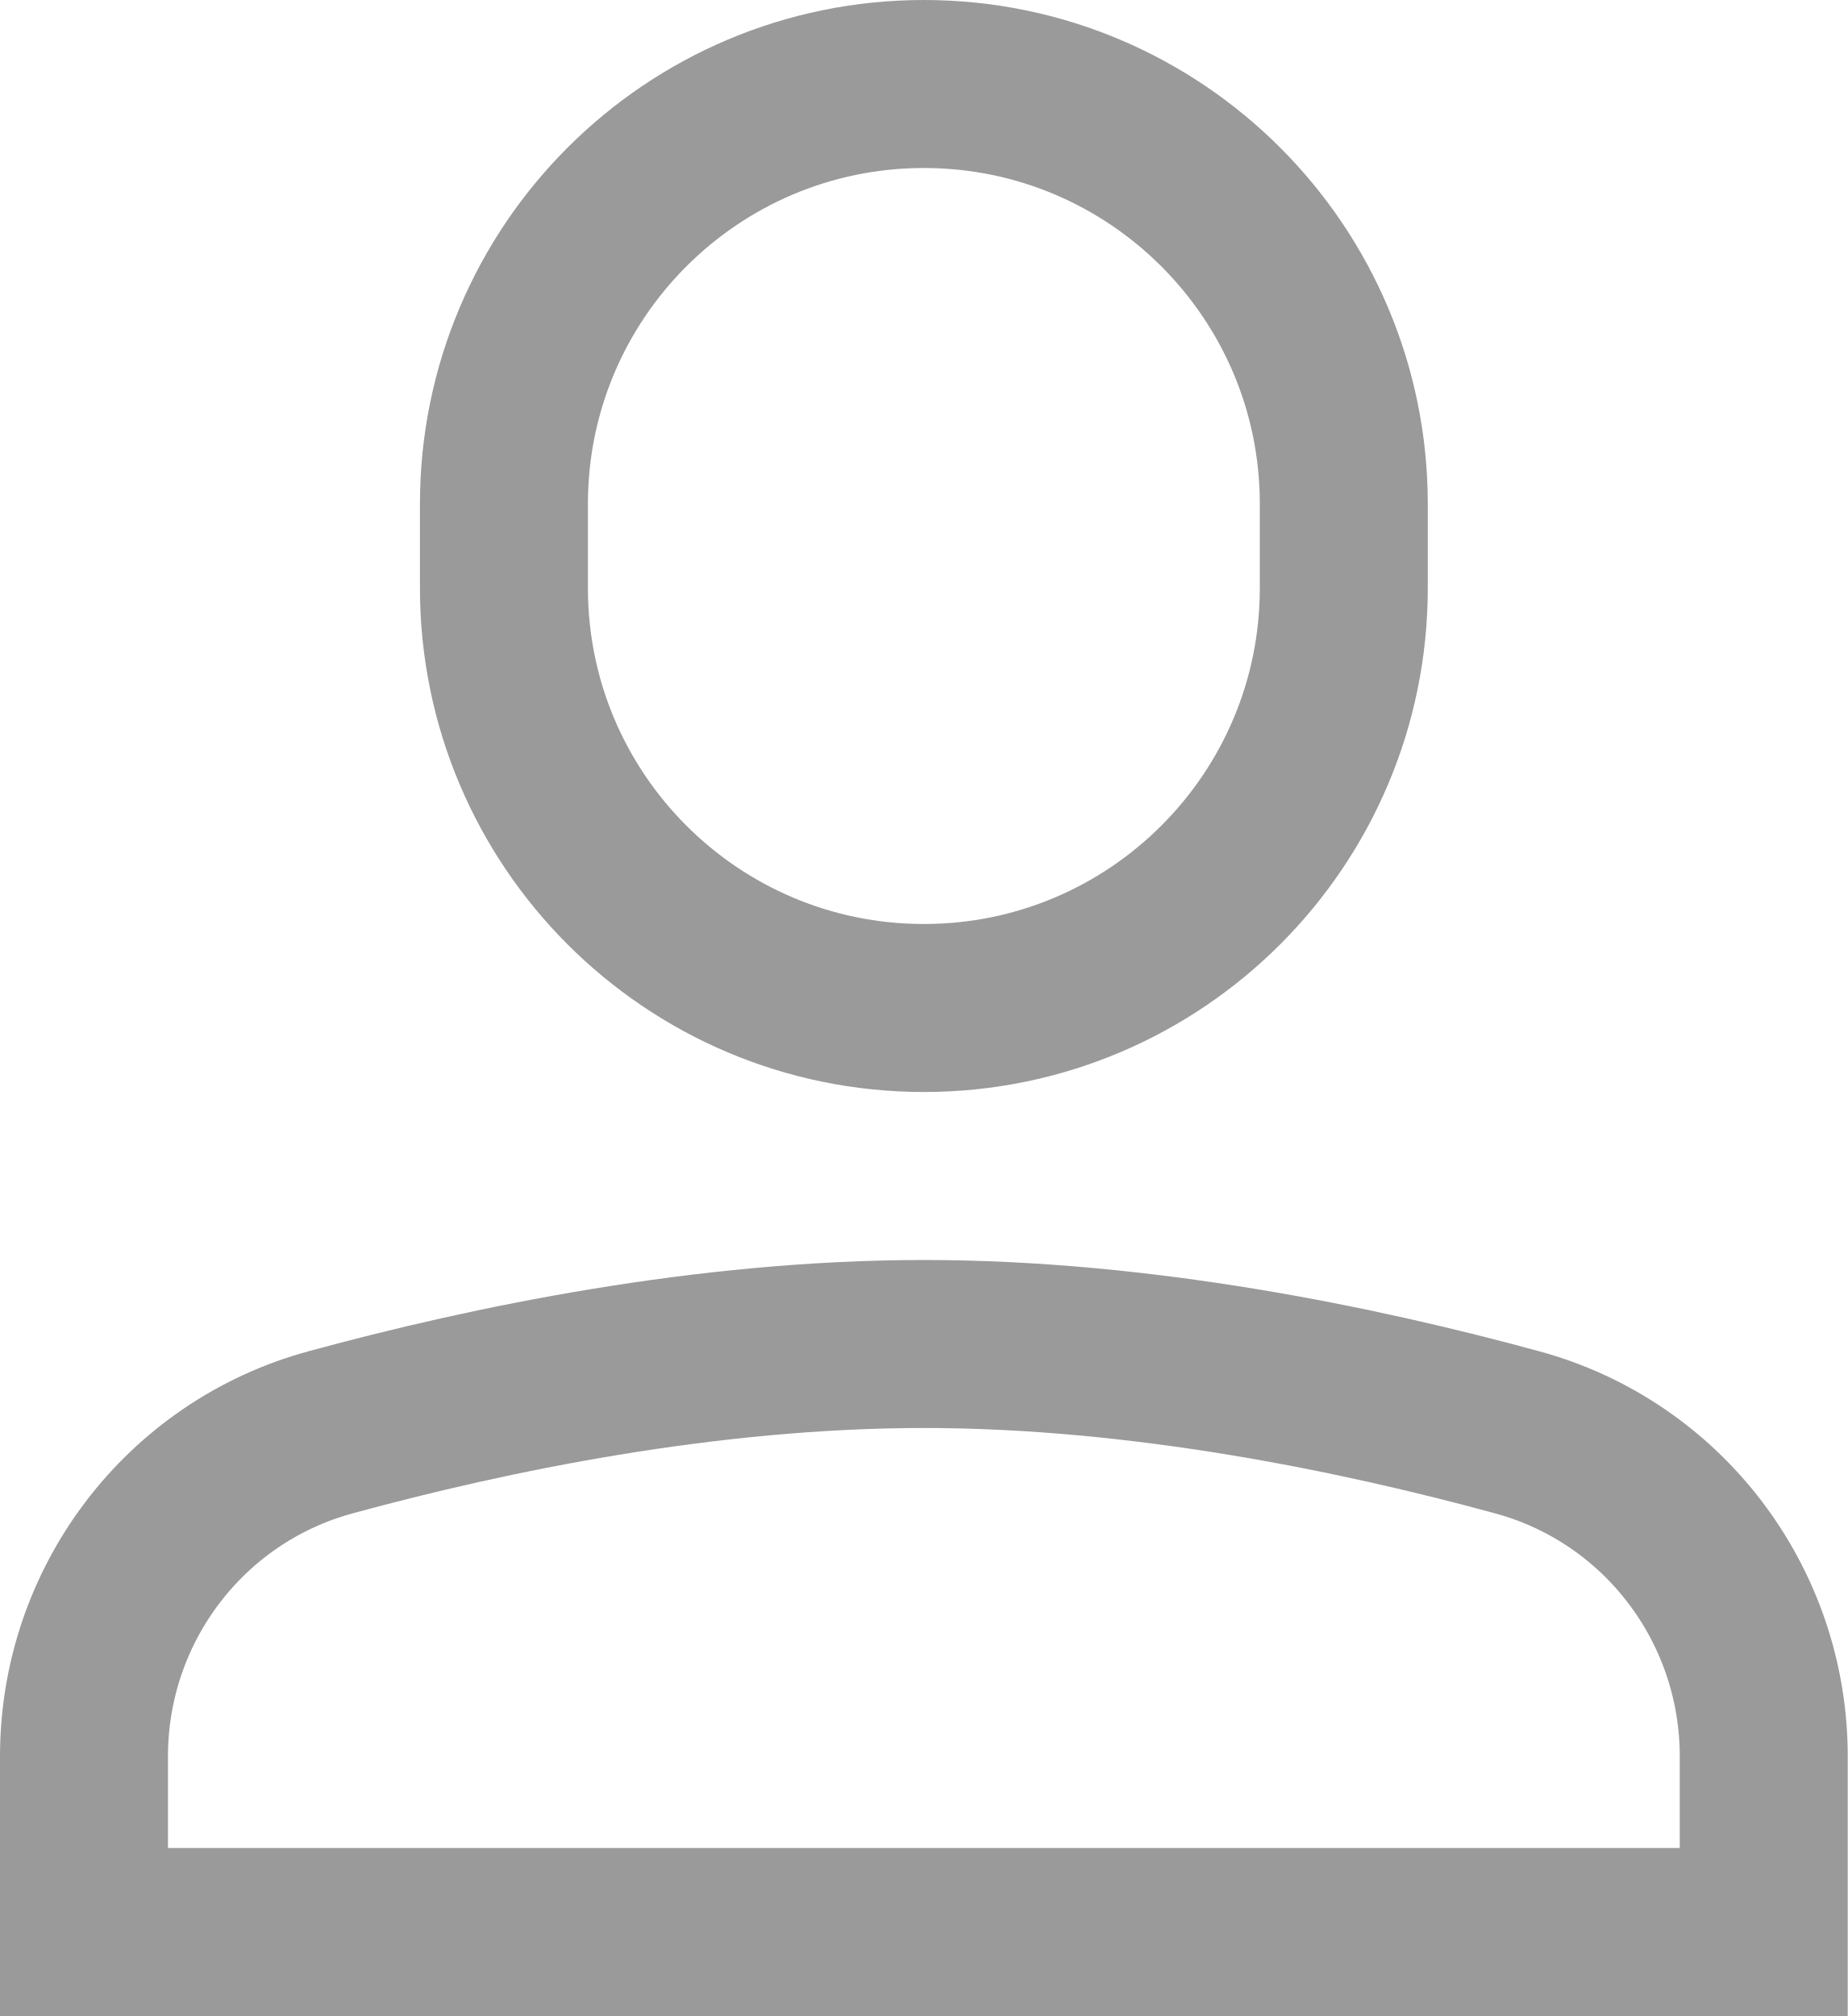
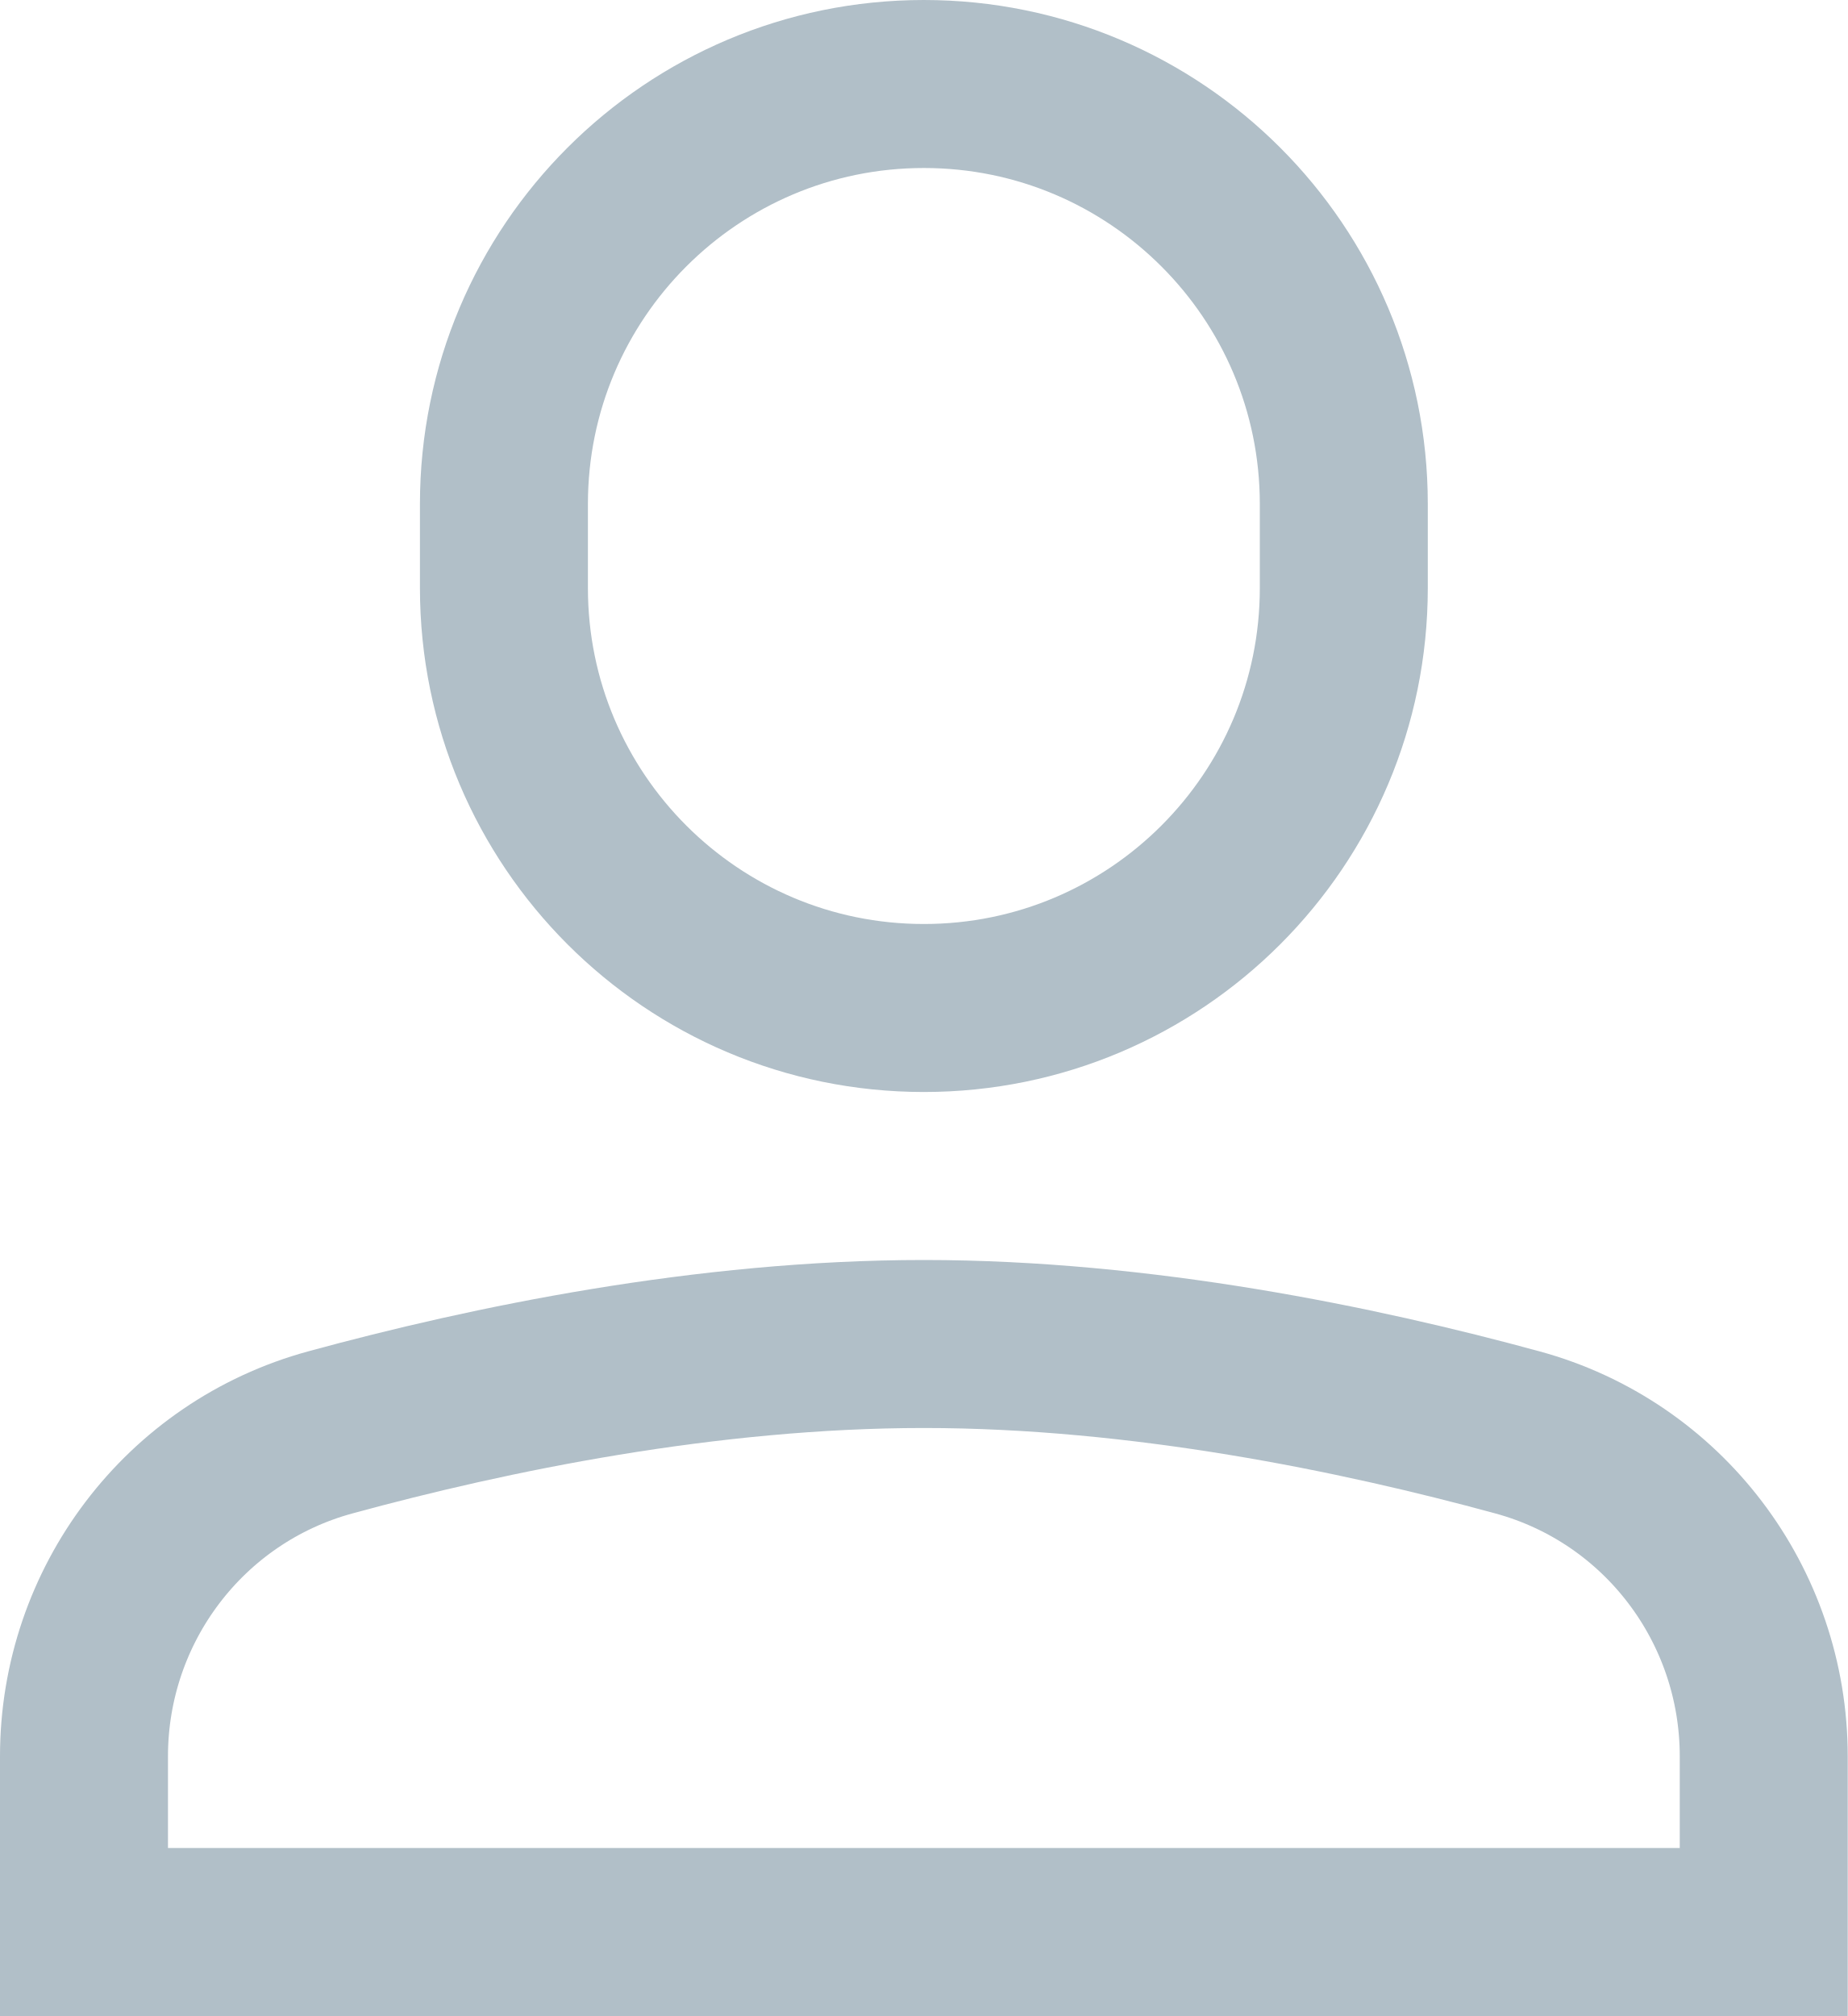
<svg xmlns="http://www.w3.org/2000/svg" width="22px" height="24px" viewBox="0 0 22 24" version="1.1">
  <defs />
-   <g id="Page-1" stroke="none" stroke-width="1" fill="none" fill-rule="evenodd" stroke-linecap="square">
-     <g id="user" transform="translate(1, 1)" stroke="#9A9A9A" stroke-width="2">
+   <g id="Page-1" stroke="none" stroke-width="1" fill="none" fill-rule="evenodd">
+     <g id="avatar" transform="translate(1, 1)" stroke="#B1BFC8" stroke-width="2">
      <path d="M10,11 C7.239,11 5,8.761 5,6 L5,5 C5,2.239 7.239,0 10,0 C12.761,0 15,2.239 15,5 L15,6 C15,8.761 12.761,11 10,11 Z" id="Shape" />
      <path d="M20,19.908 C20,18.108 18.803,16.525 17.066,16.052 C15.172,15.535 12.586,15 10,15 C7.414,15 4.828,15.535 2.934,16.052 C1.197,16.525 0,18.108 0,19.908 L0,22 L20,22 L20,19.908 Z" id="Shape" />
    </g>
  </g>
</svg>
